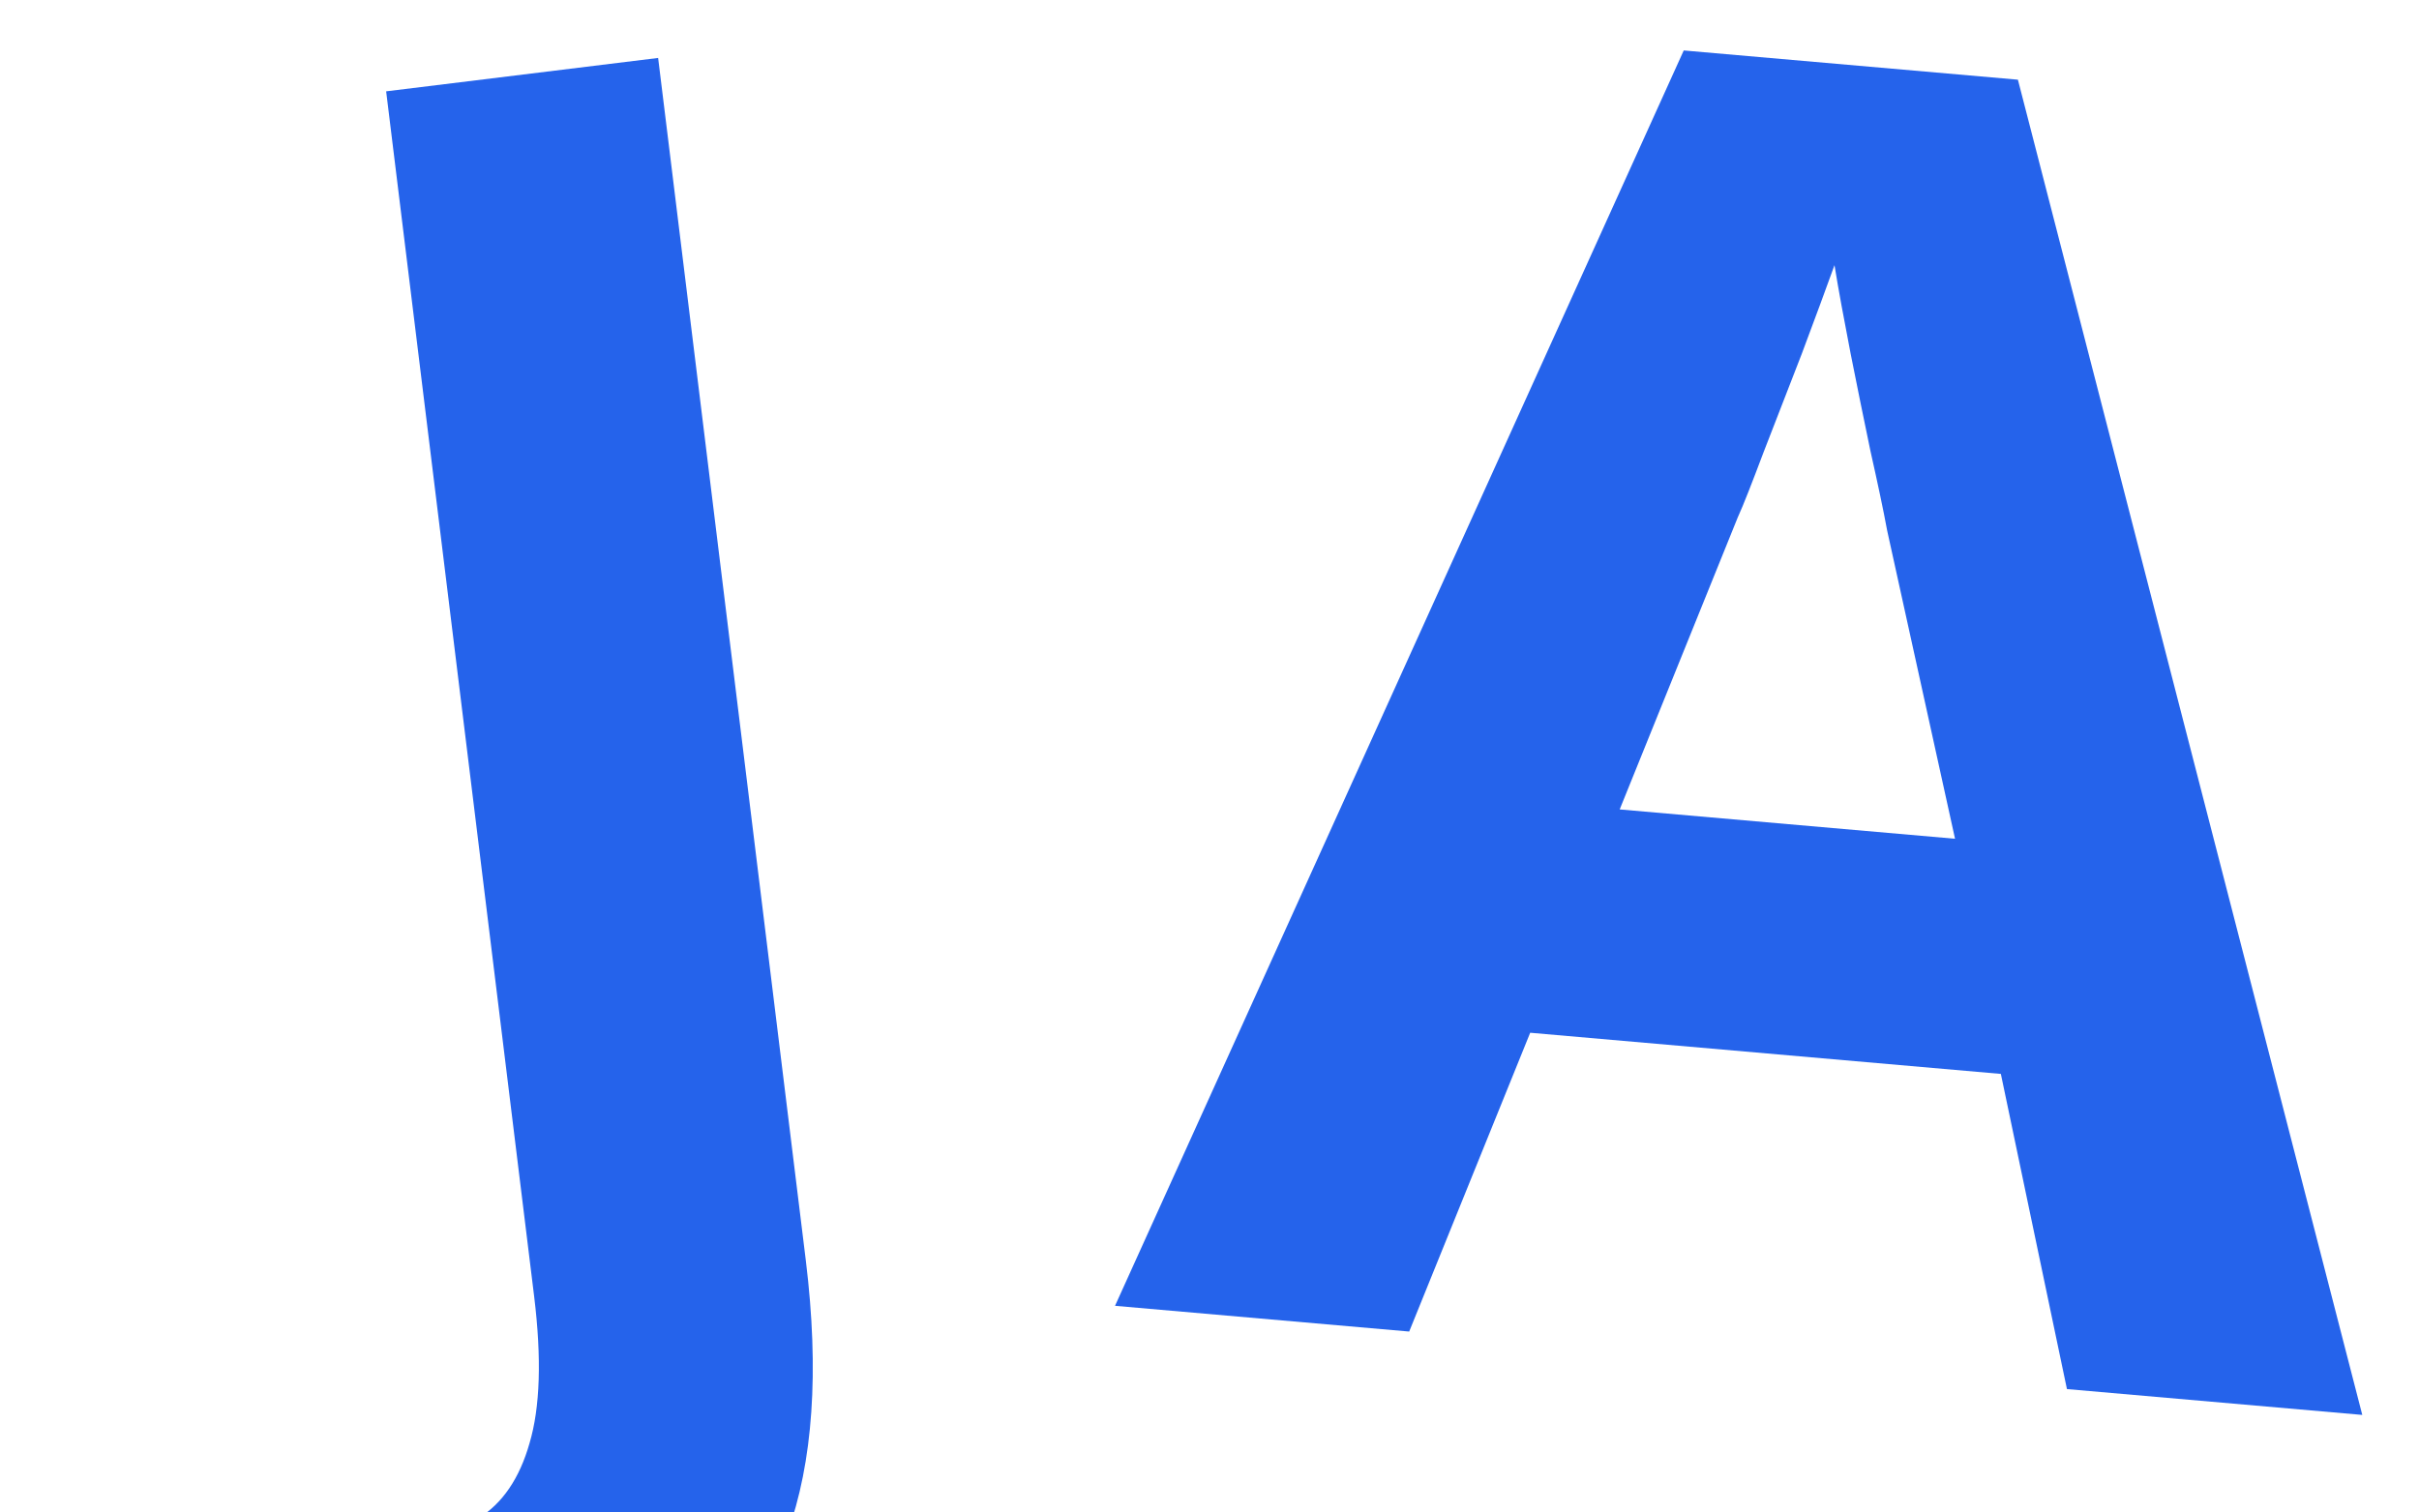
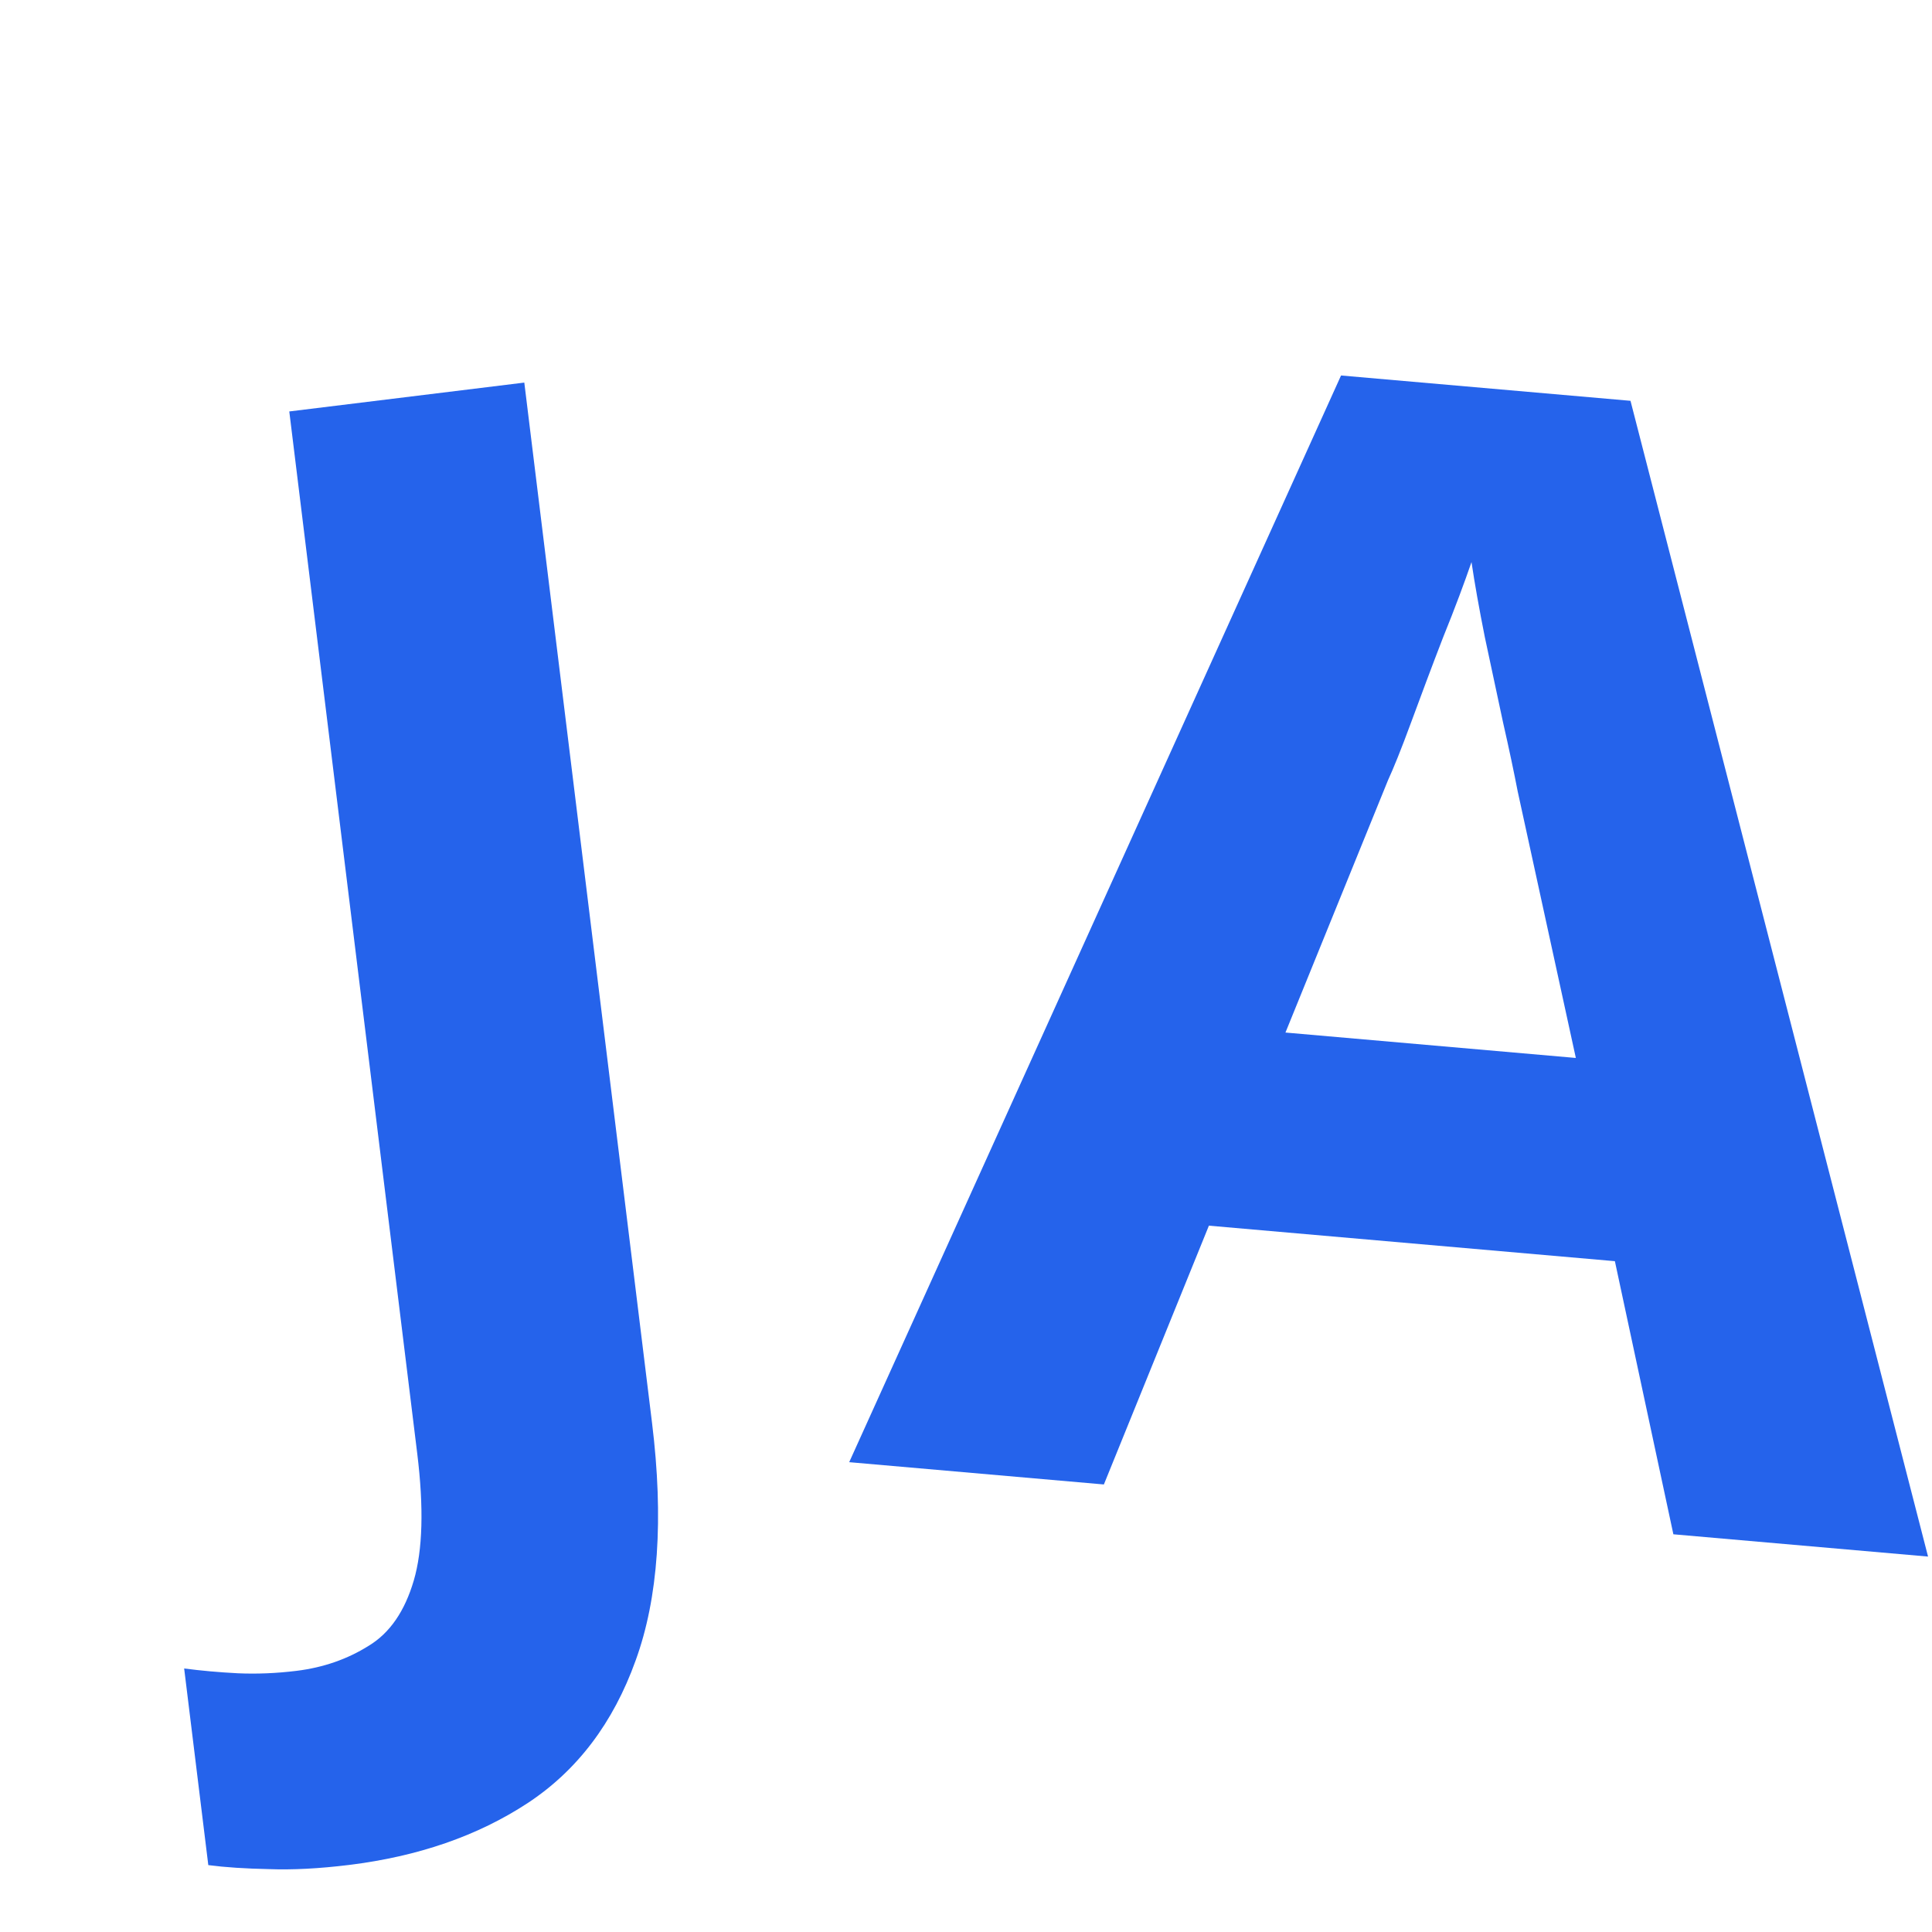
- <svg xmlns="http://www.w3.org/2000/svg" viewBox="0 0 32 20">
-   <text x="9" y="18" font-family="Arial Black, sans-serif" font-weight="900" font-size="24" fill="#2563eb" text-anchor="middle" transform="rotate(-7, 9, 18)">J</text>
-   <text x="23" y="18" font-family="Arial Black, sans-serif" font-weight="900" font-size="24" fill="#2563eb" text-anchor="middle" transform="rotate(5, 23, 18)">A</text>
+ <svg xmlns="http://www.w3.org/2000/svg" viewBox="0 0 32 32">
+   <text x="9" y="25" font-family="Impact, sans-serif" font-weight="900" font-size="26" fill="#2563eb" text-anchor="middle" transform="rotate(-7, 9, 25)">J</text>
+   <text x="23" y="25" font-family="Impact, sans-serif" font-weight="900" font-size="26" fill="#2563eb" text-anchor="middle" transform="rotate(5, 23, 25)">A</text>
</svg>
